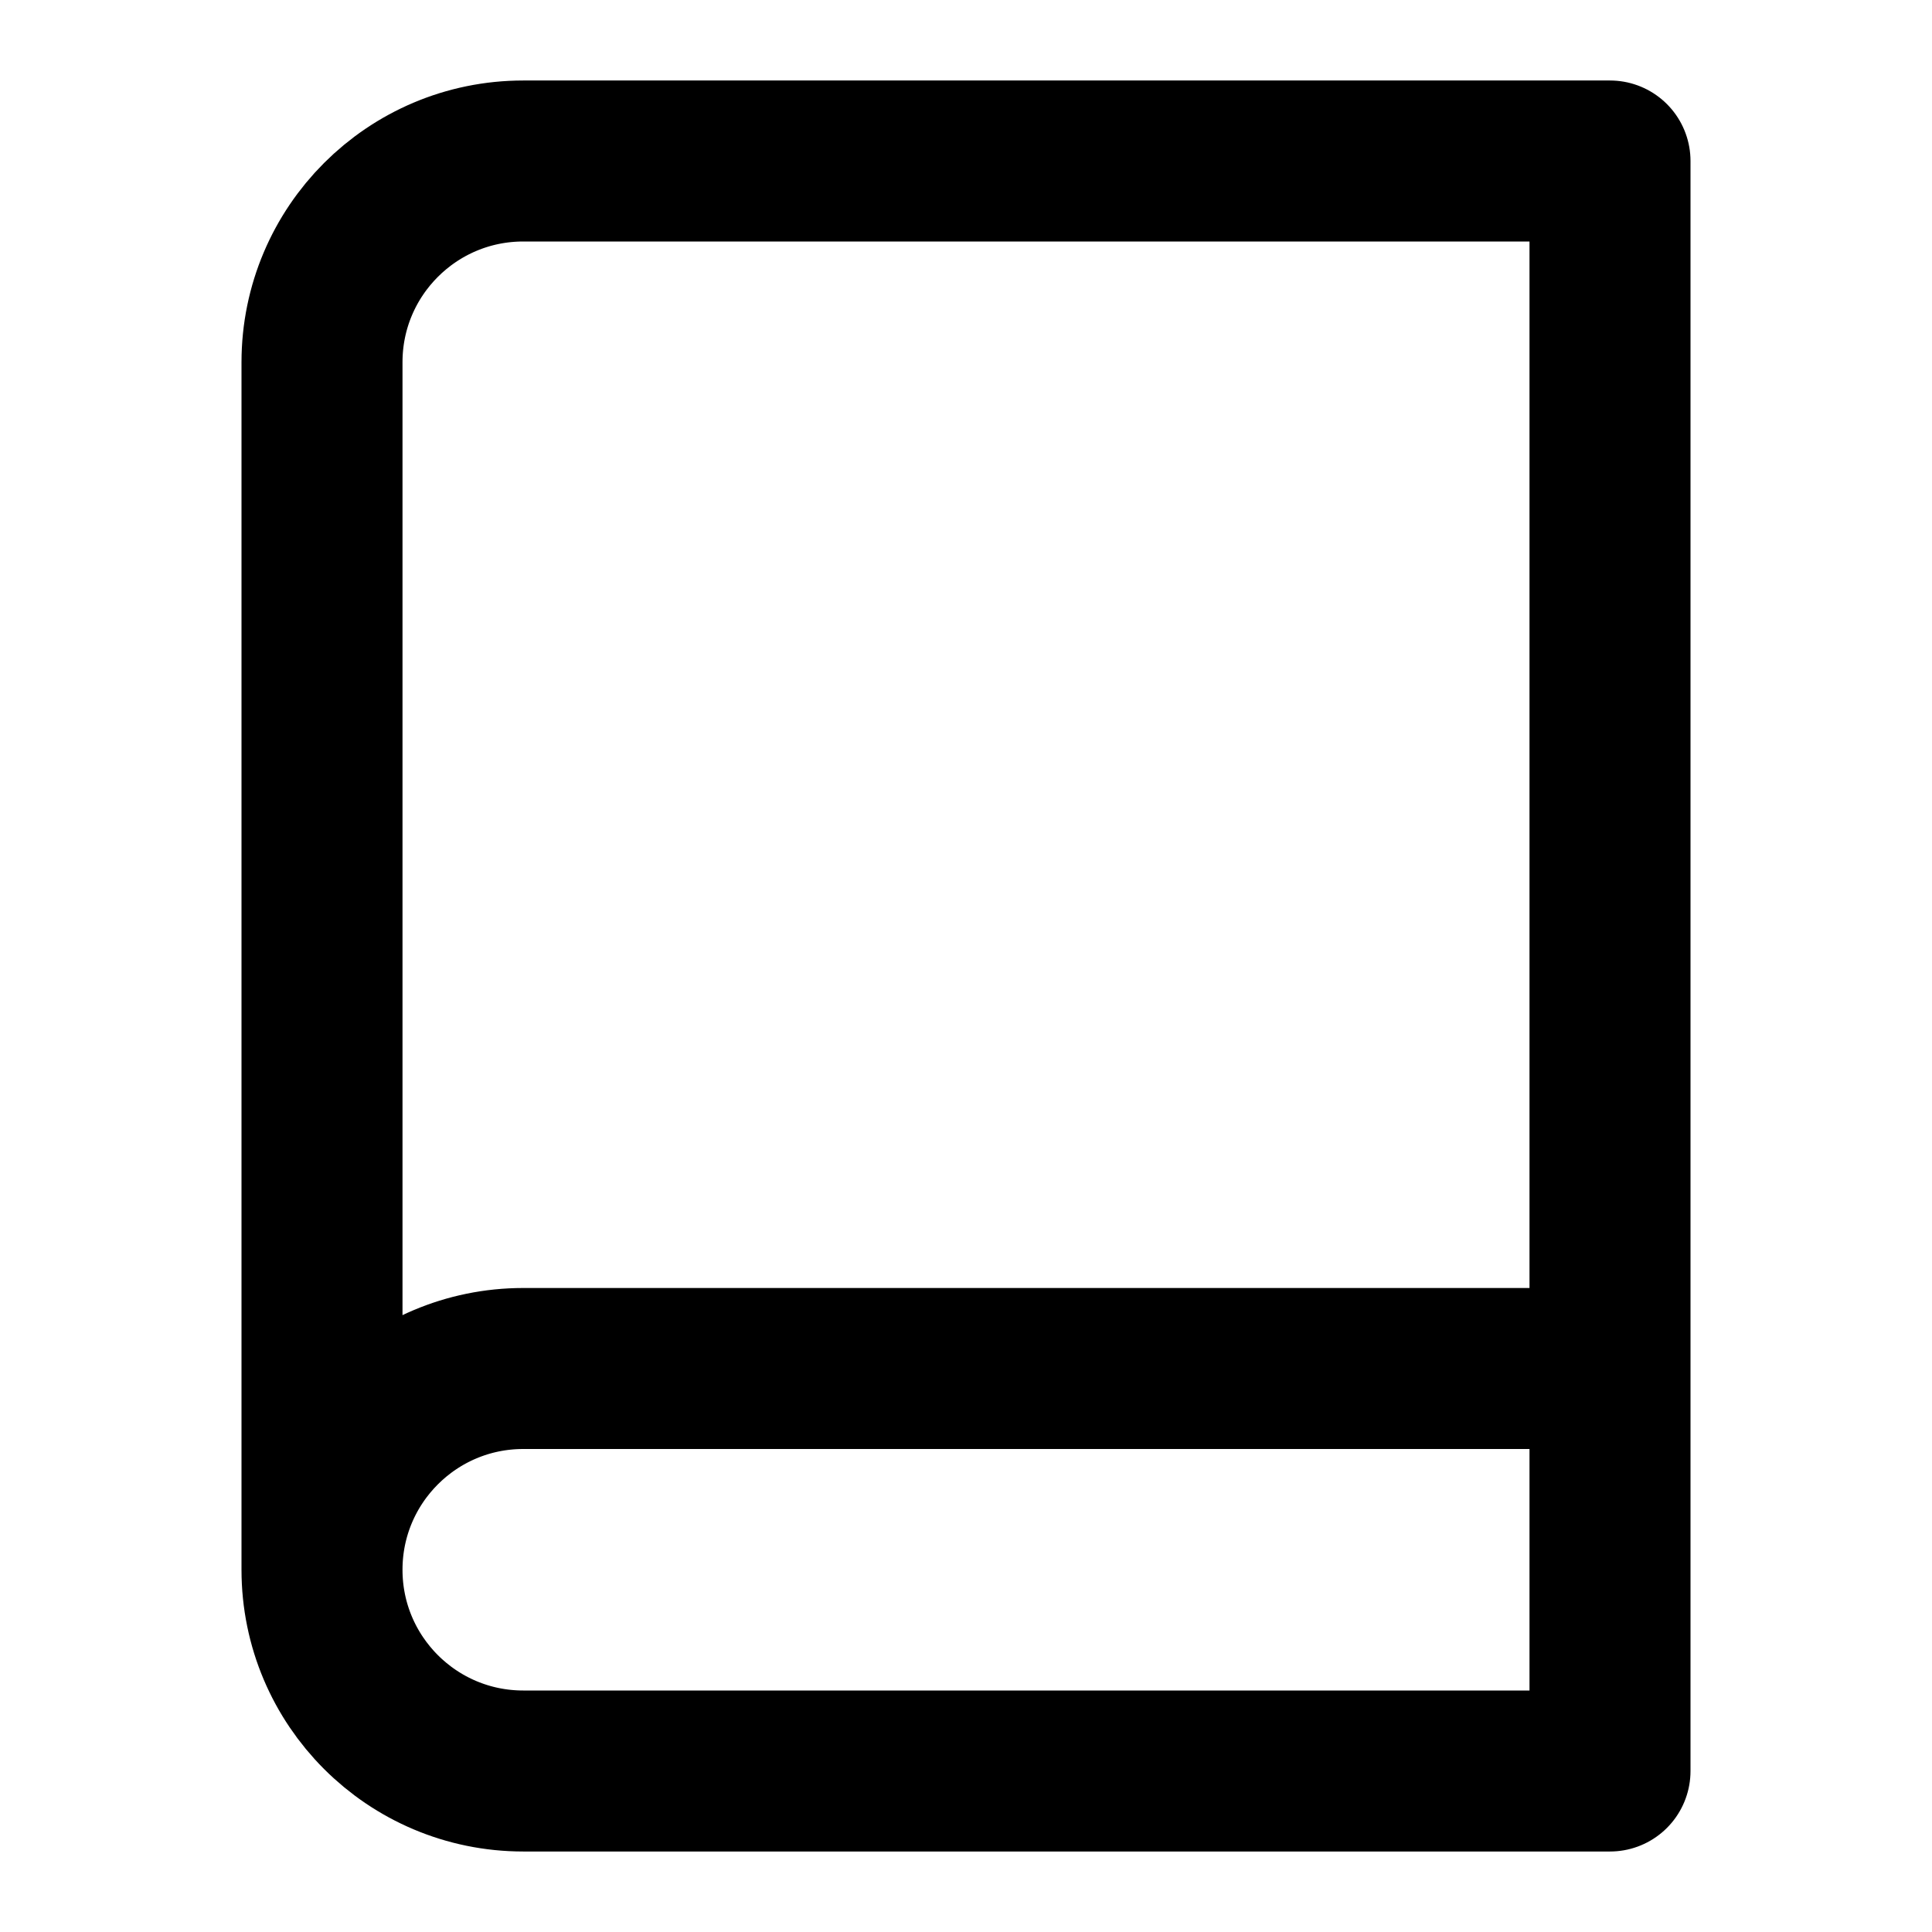
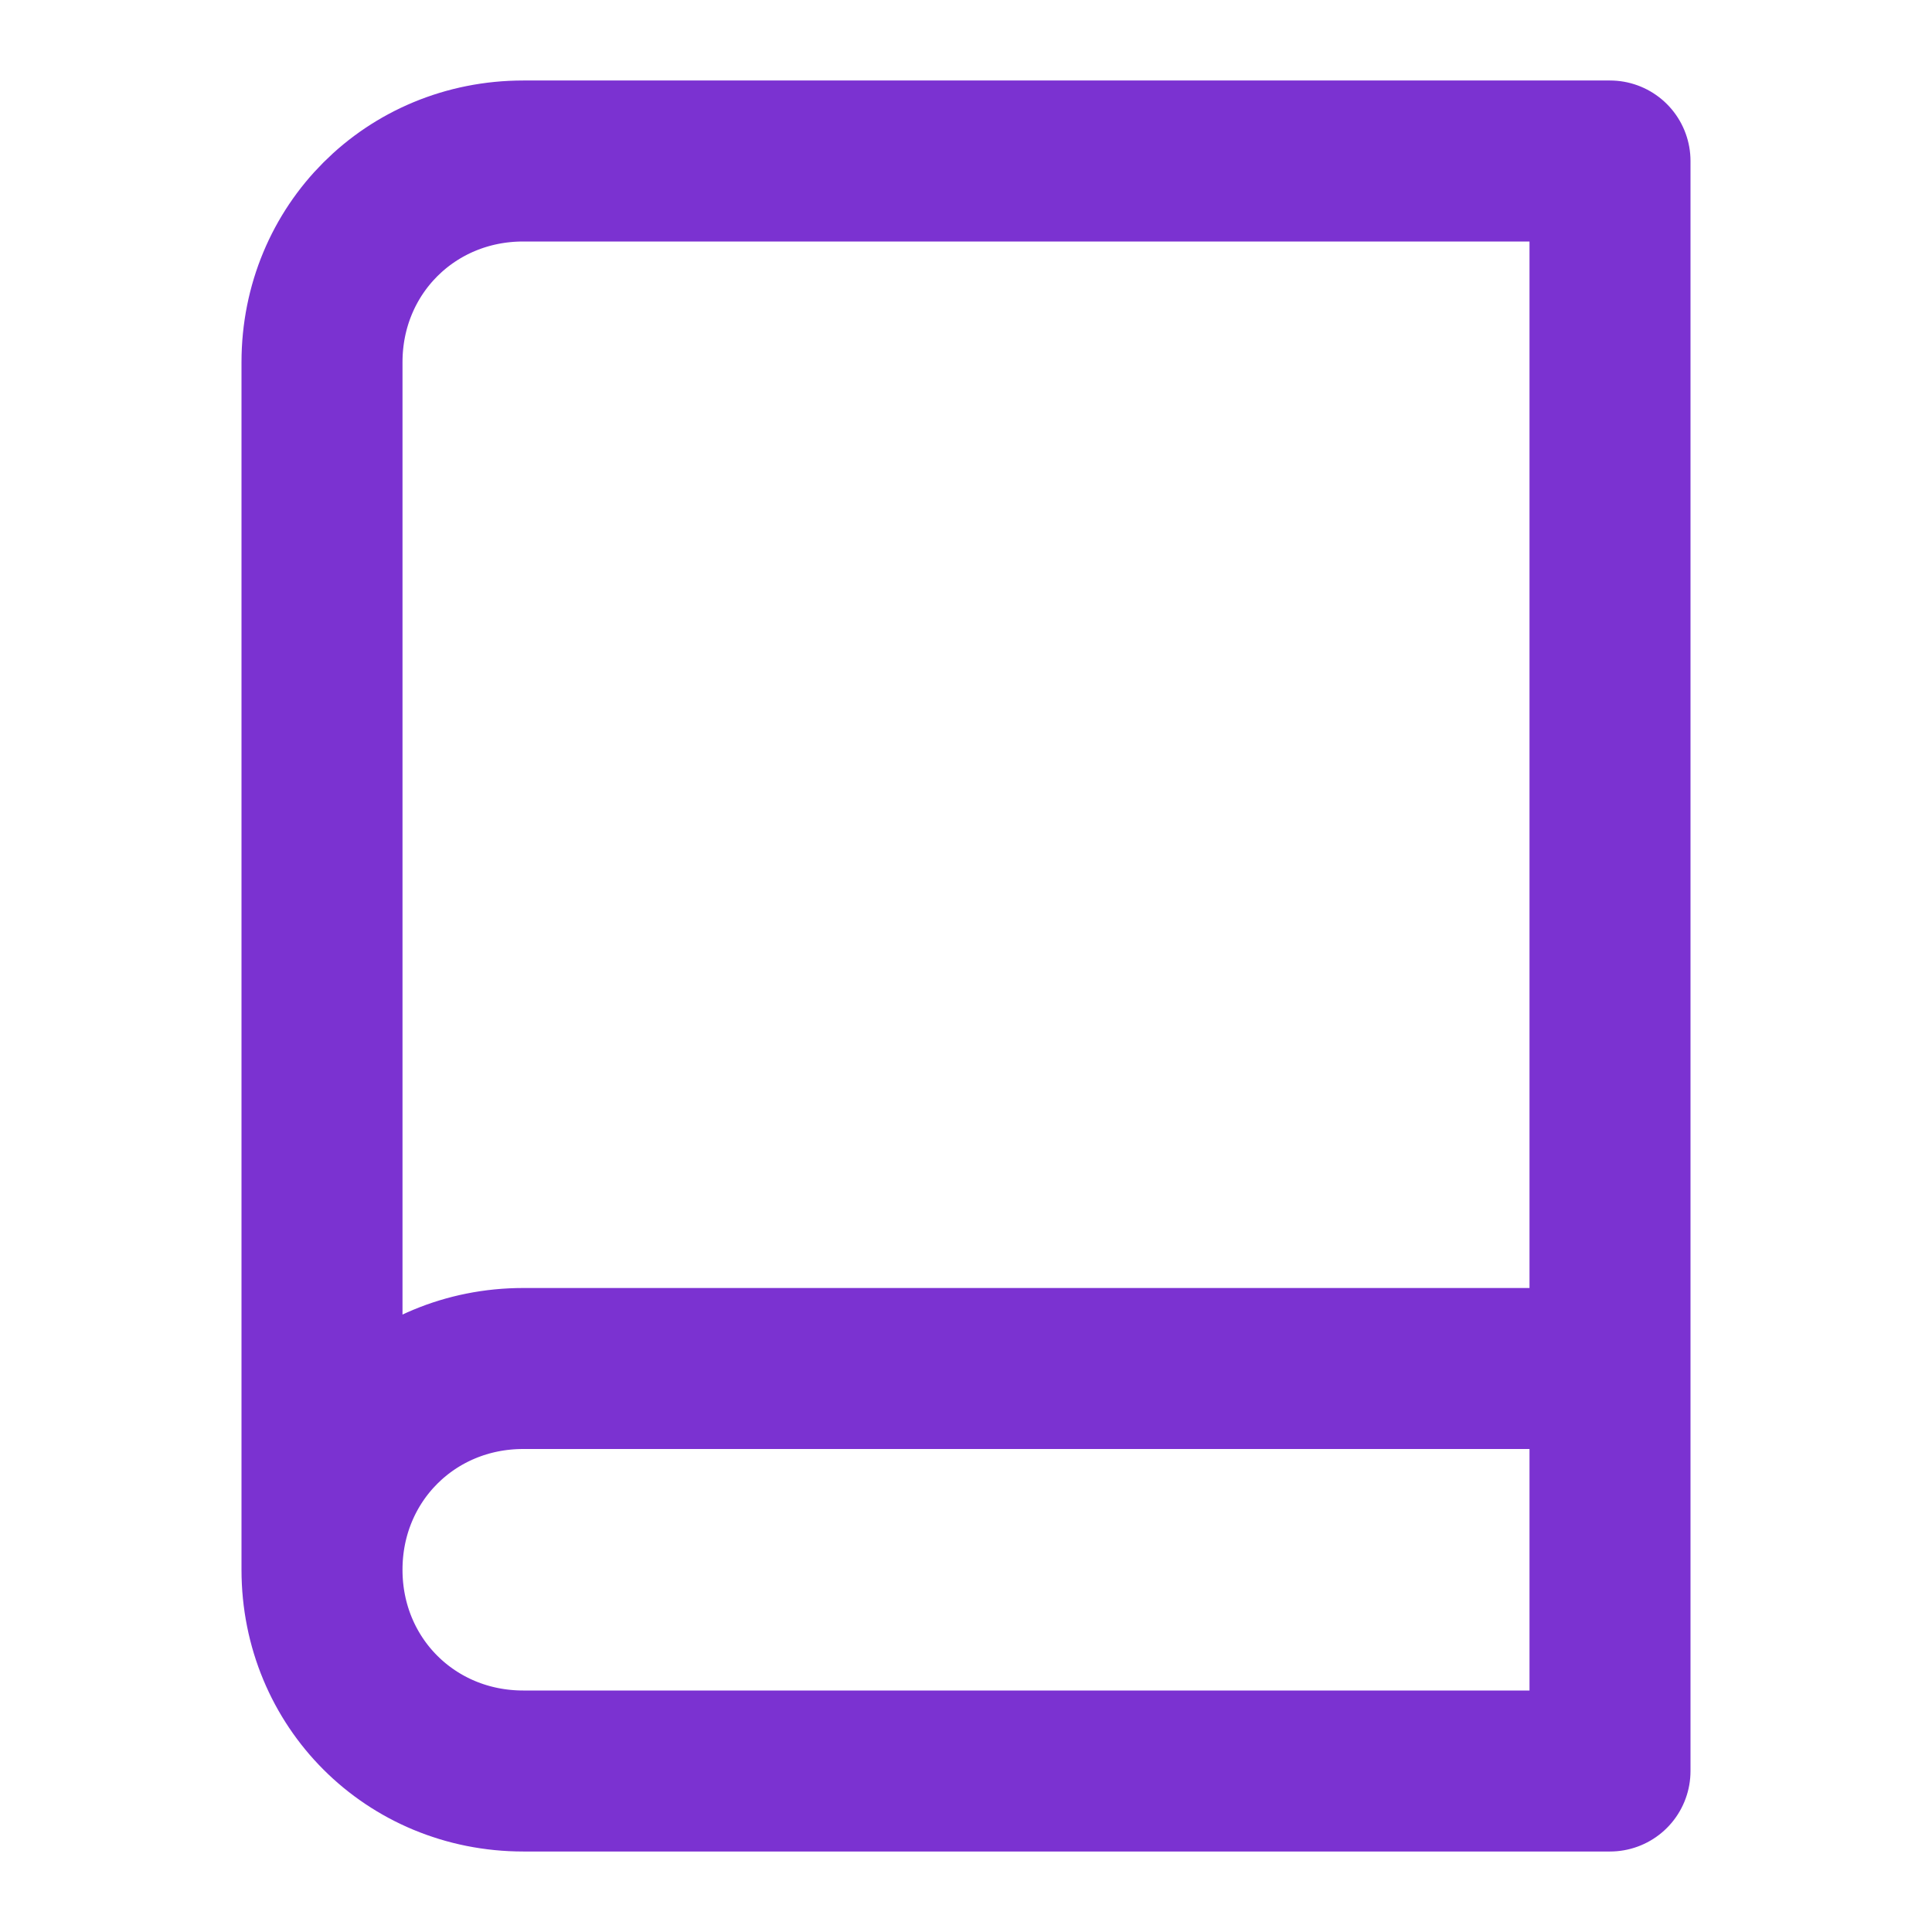
- <svg xmlns="http://www.w3.org/2000/svg" viewBox="0 0 24 24" fill="none" stroke="#000000" stroke-width="2" stroke-linecap="round" stroke-linejoin="round">
-   <path d="M4 19.5v-15A2.5 2.5 0 0 1 6.5 2H20v20H6.5a2.5 2.5 0 0 1 0-5H20" />
+ <svg xmlns="http://www.w3.org/2000/svg" id="Layer_1" version="1.1" viewBox="0 0 24 24">
+   <defs>
+     <style>
+       .st0 {
+         fill: none;
+         stroke: #7b32d1;
+         stroke-linecap: round;
+         stroke-linejoin: round;
+         stroke-width: 2px;
+       }
+     </style>
+   </defs>
+   <path class="st0" d="M4,19.5V4.5c0-1.4,1.1-2.5,2.5-2.5h13.5v20H6.5c-1.4,0-2.5-1.1-2.5-2.5s1.1-2.5,2.5-2.5h13.5" />
</svg>
